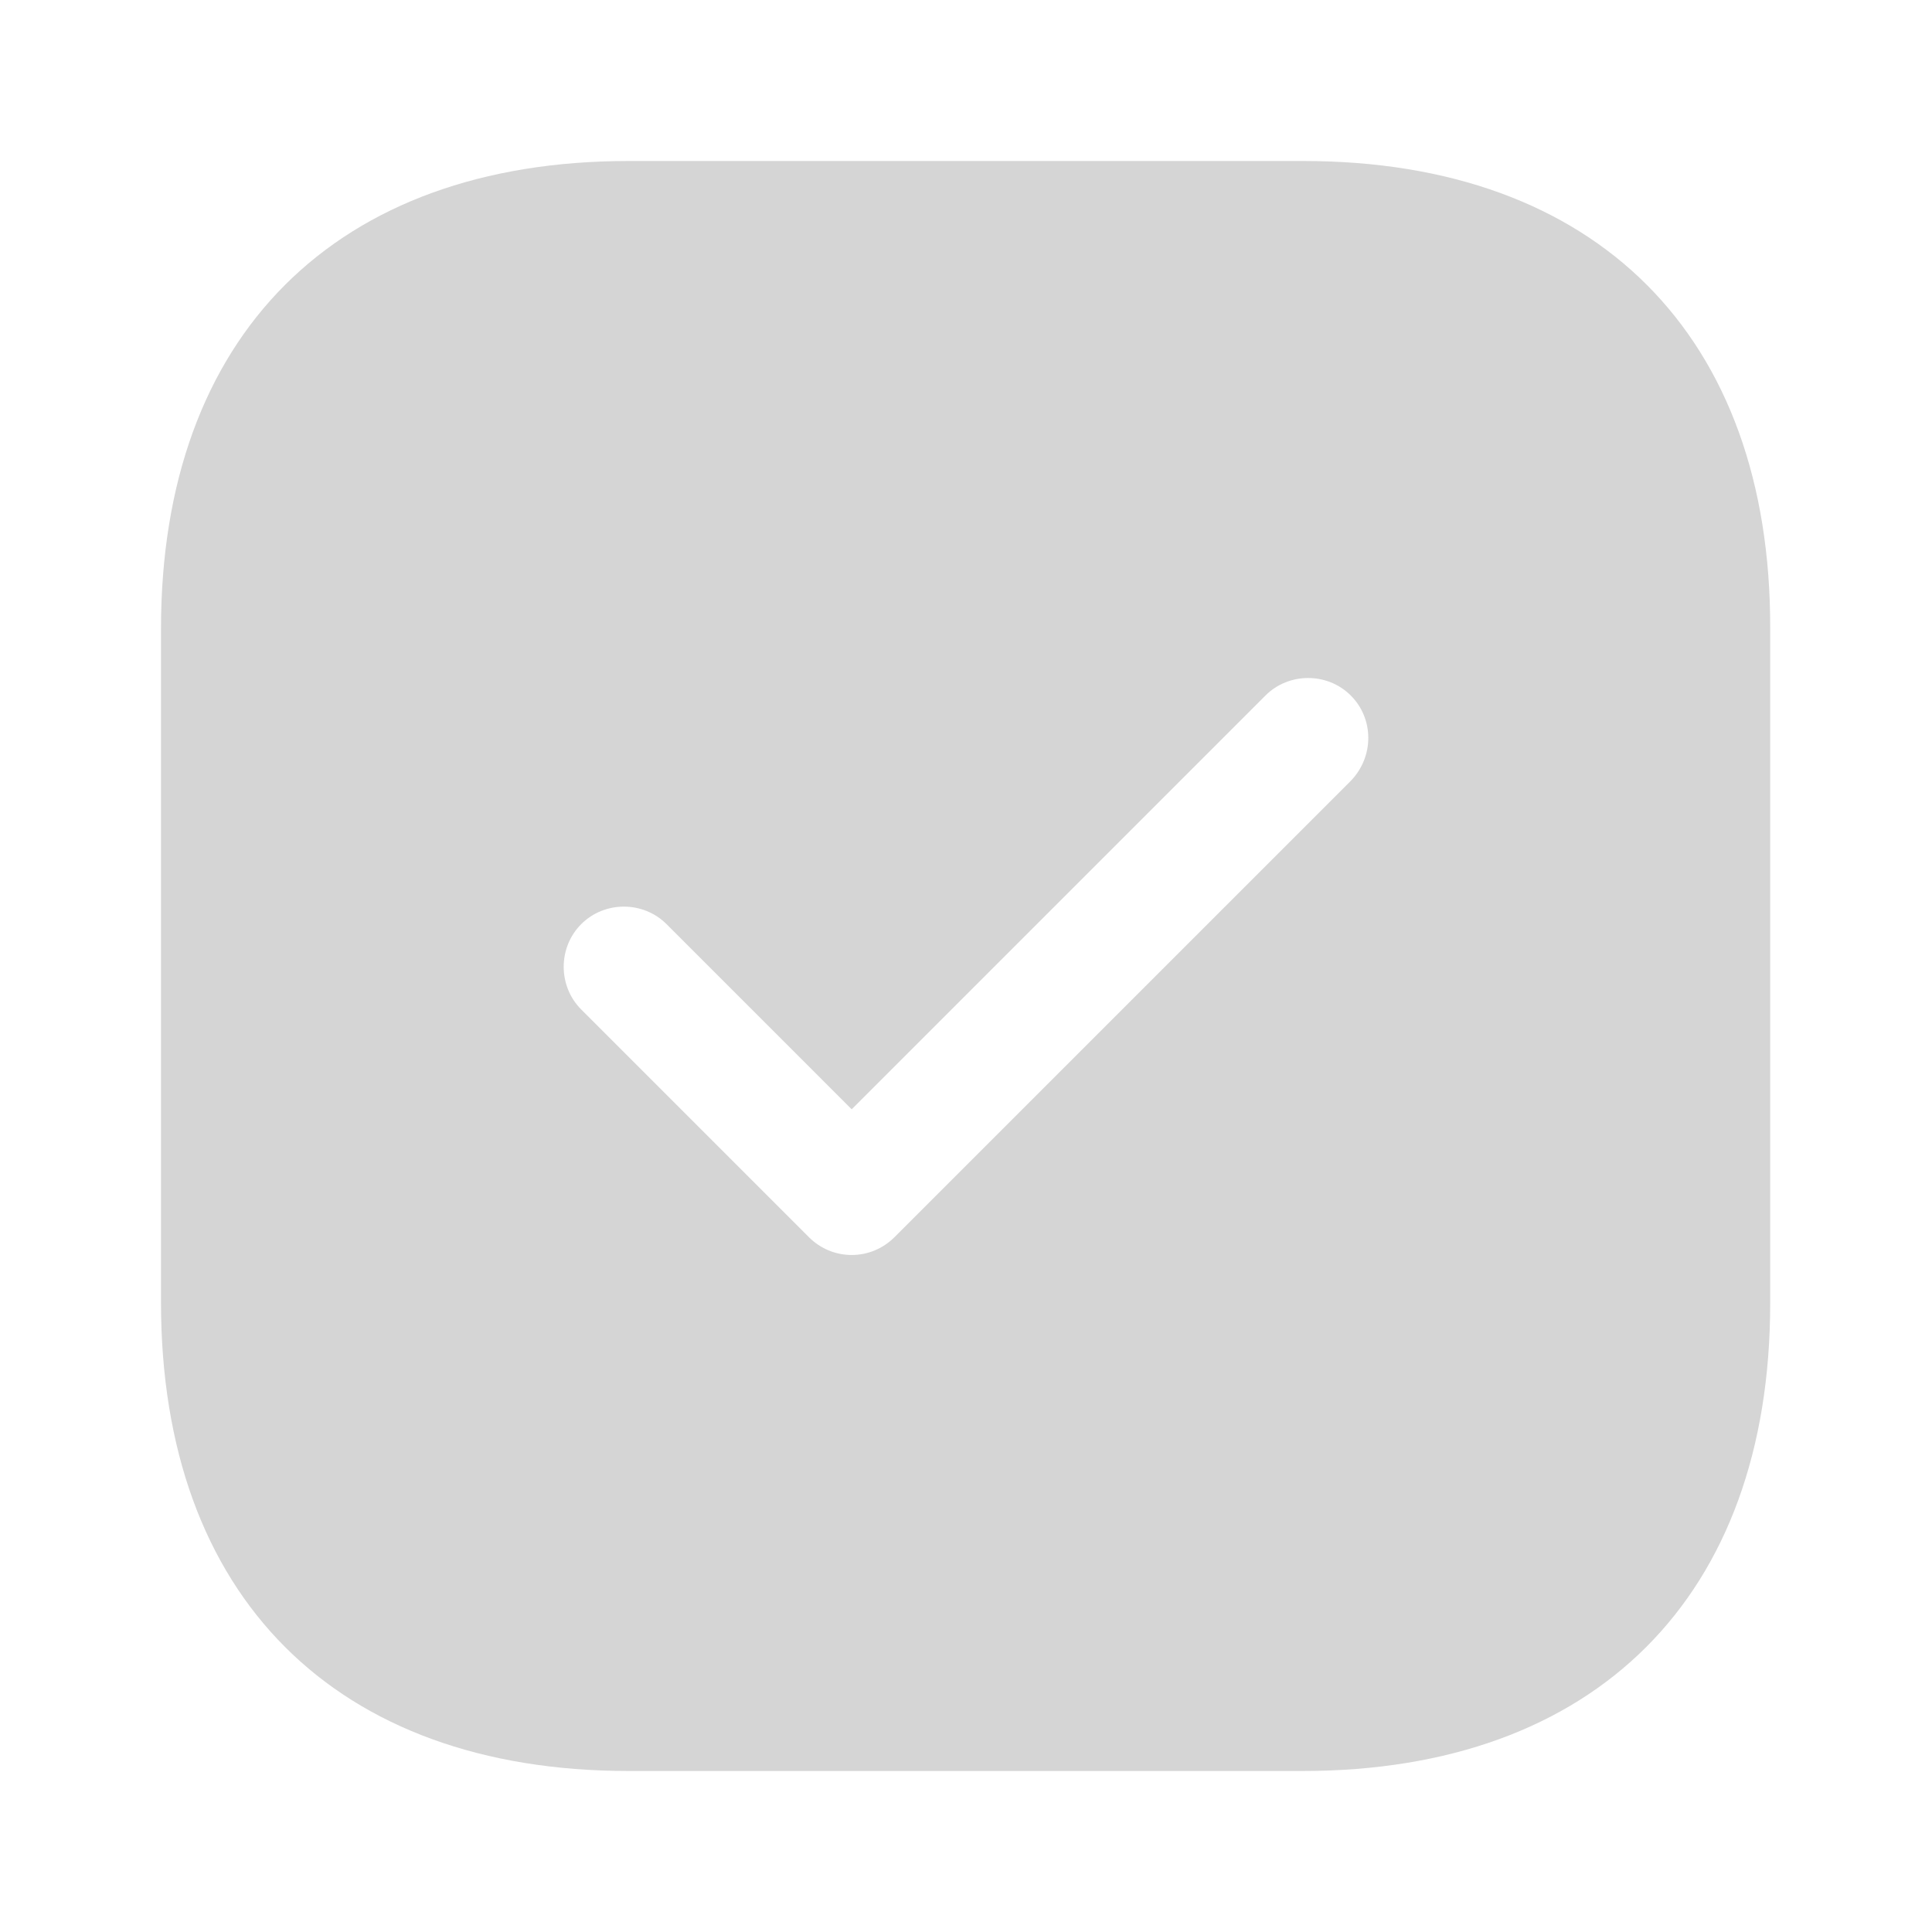
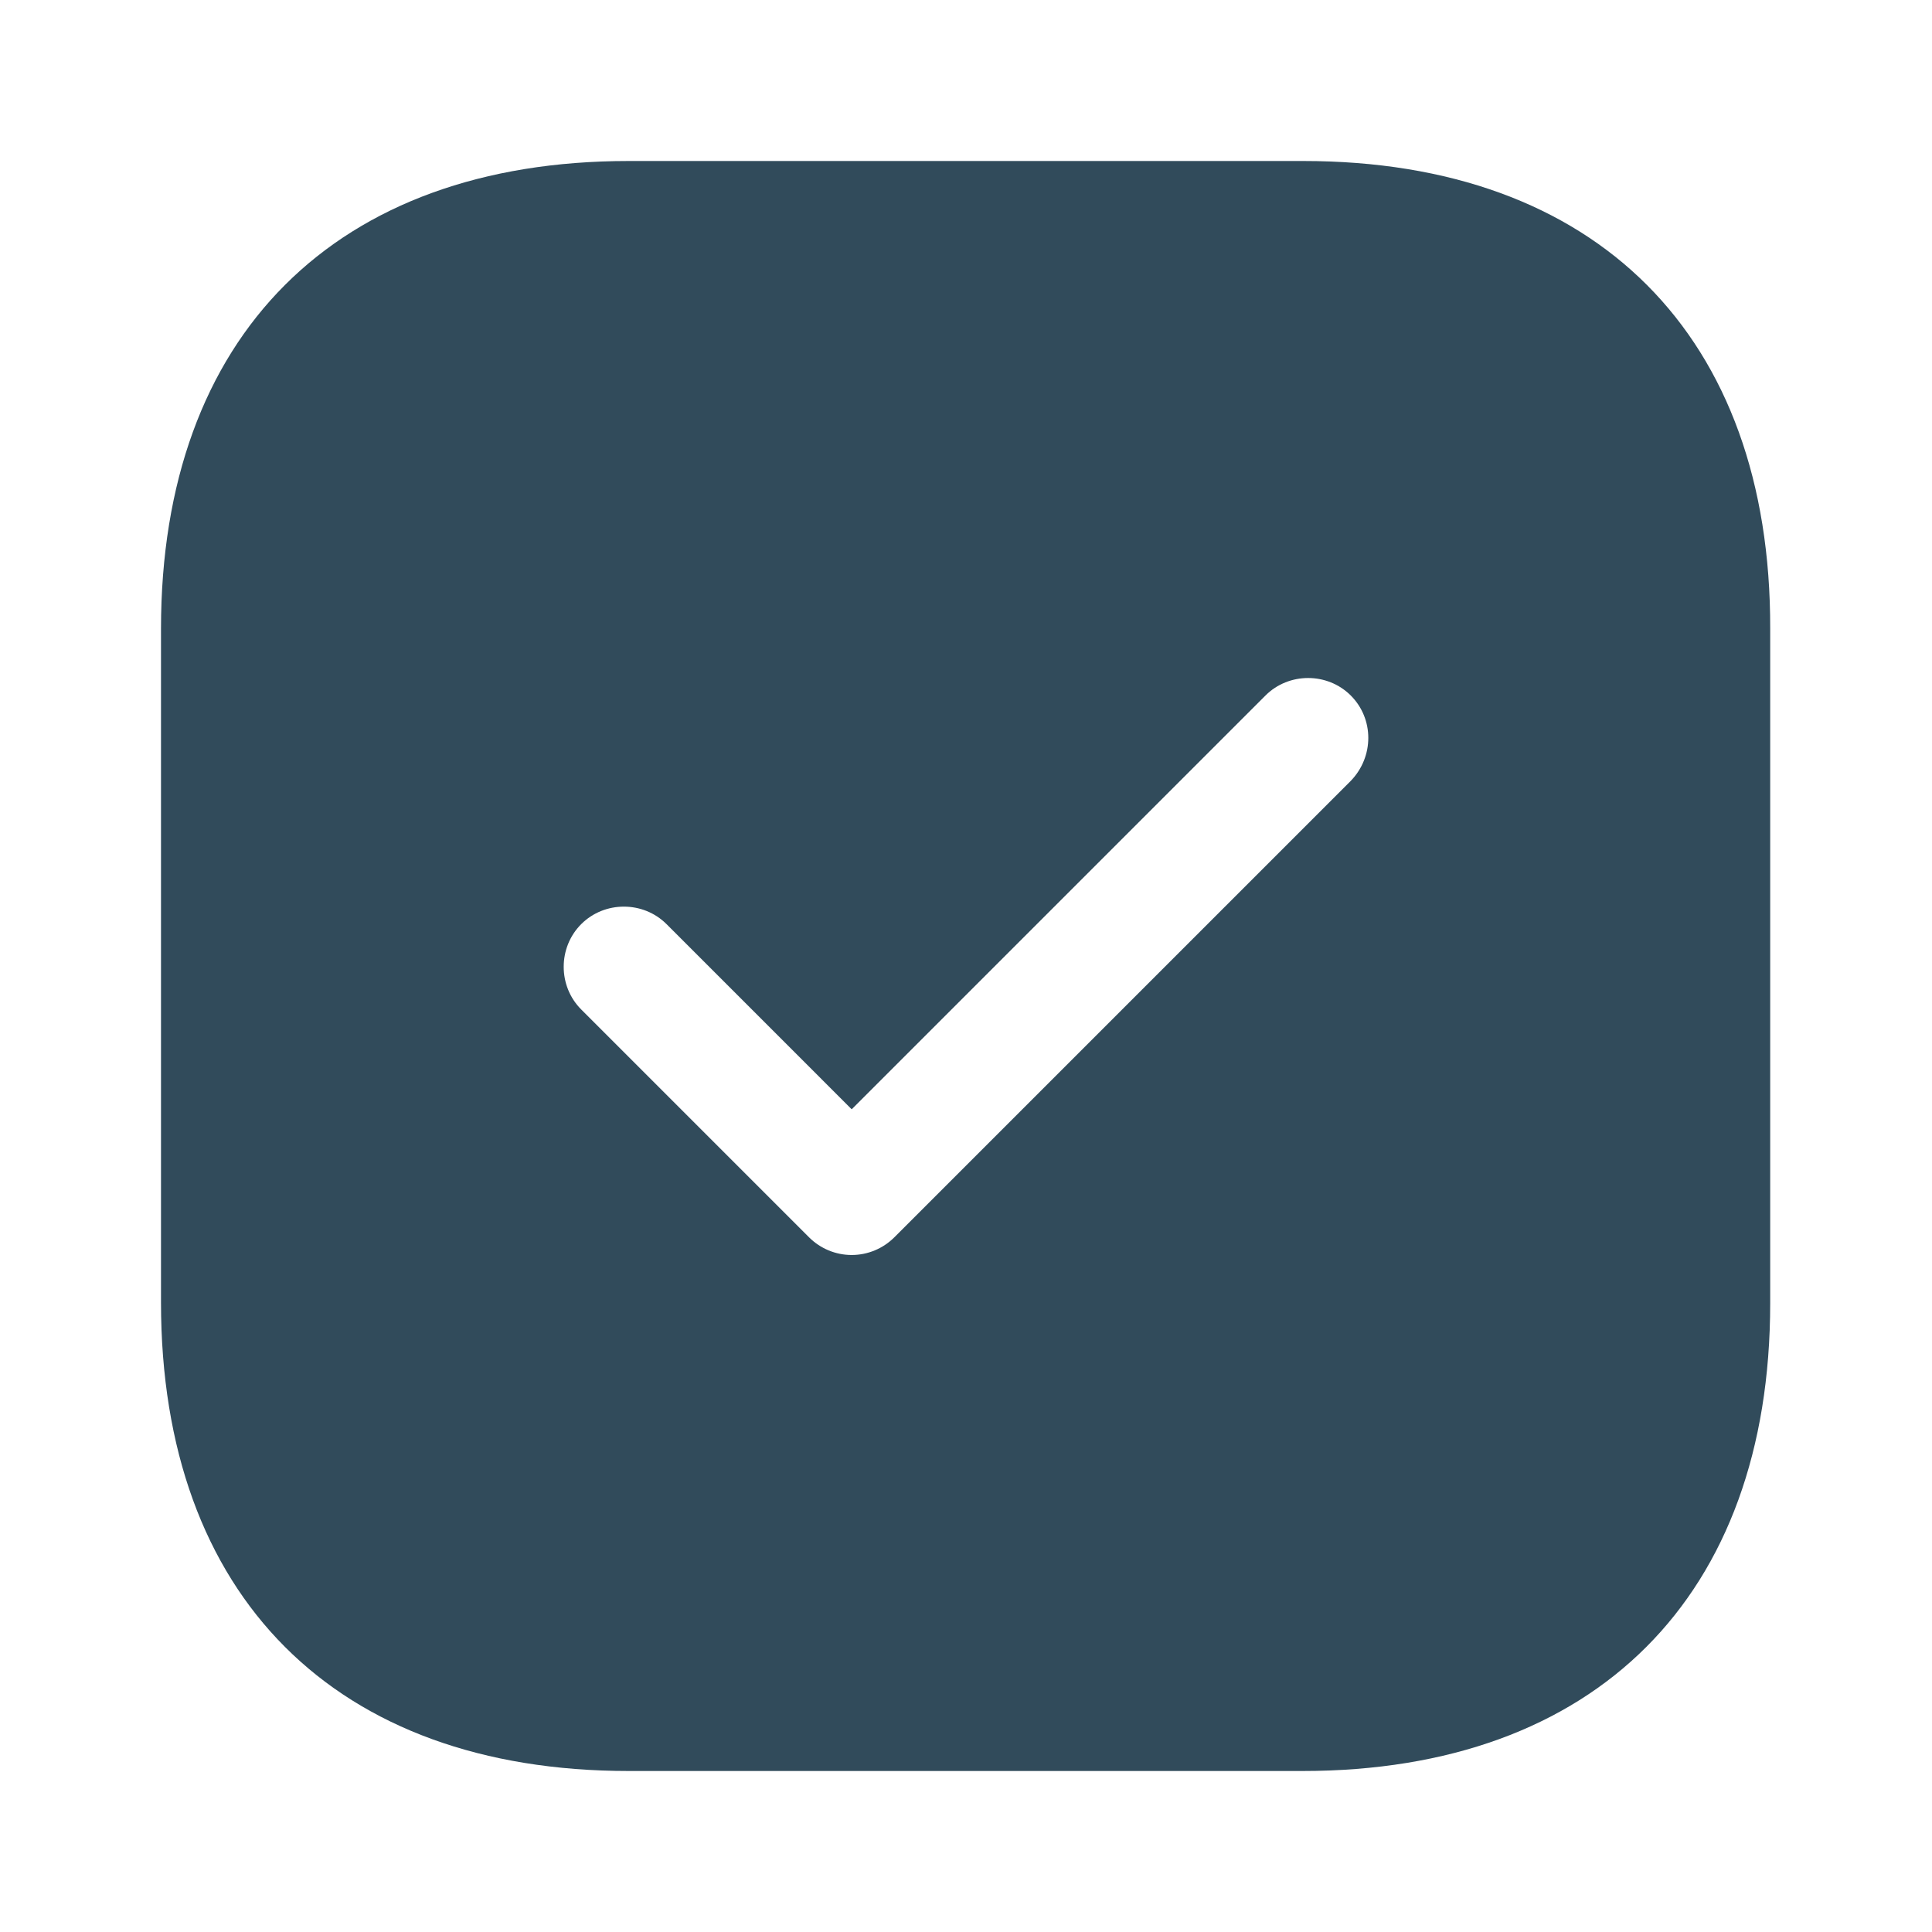
<svg xmlns="http://www.w3.org/2000/svg" width="800px" height="800px" viewBox="0 0 24 24" fill="none">
-   <path d="M16.19 2H7.81C4.17 2 2 4.17 2 7.81V16.18C2 19.83 4.17 22 7.81 22H16.18C19.82 22 21.99 19.83 21.99 16.19V7.81C22 4.17 19.83 2 16.19 2ZM16.78 9.7L11.11 15.37C10.97 15.51 10.78 15.59 10.58 15.59C10.38 15.59 10.19 15.51 10.05 15.37L7.22 12.54C6.93 12.25 6.93 11.77 7.22 11.48C7.51 11.19 7.99 11.19 8.28 11.48L10.58 13.78L15.72 8.64C16.01 8.35 16.49 8.35 16.78 8.64C17.07 8.93 17.07 9.4 16.78 9.7Z" fill="#d5d5d5" />
+   <path d="M16.19 2H7.81C4.17 2 2 4.17 2 7.81V16.18C2 19.83 4.17 22 7.81 22H16.18C19.82 22 21.99 19.83 21.99 16.19V7.81C22 4.17 19.83 2 16.19 2ZM16.78 9.7L11.11 15.37C10.97 15.51 10.78 15.59 10.58 15.59C10.38 15.59 10.19 15.51 10.05 15.37L7.22 12.54C6.93 12.25 6.93 11.77 7.22 11.48C7.51 11.19 7.99 11.19 8.28 11.48L10.58 13.78L15.72 8.64C16.01 8.35 16.49 8.35 16.78 8.64C17.07 8.93 17.07 9.4 16.78 9.7Z" fill="#314b5b" />
</svg>
